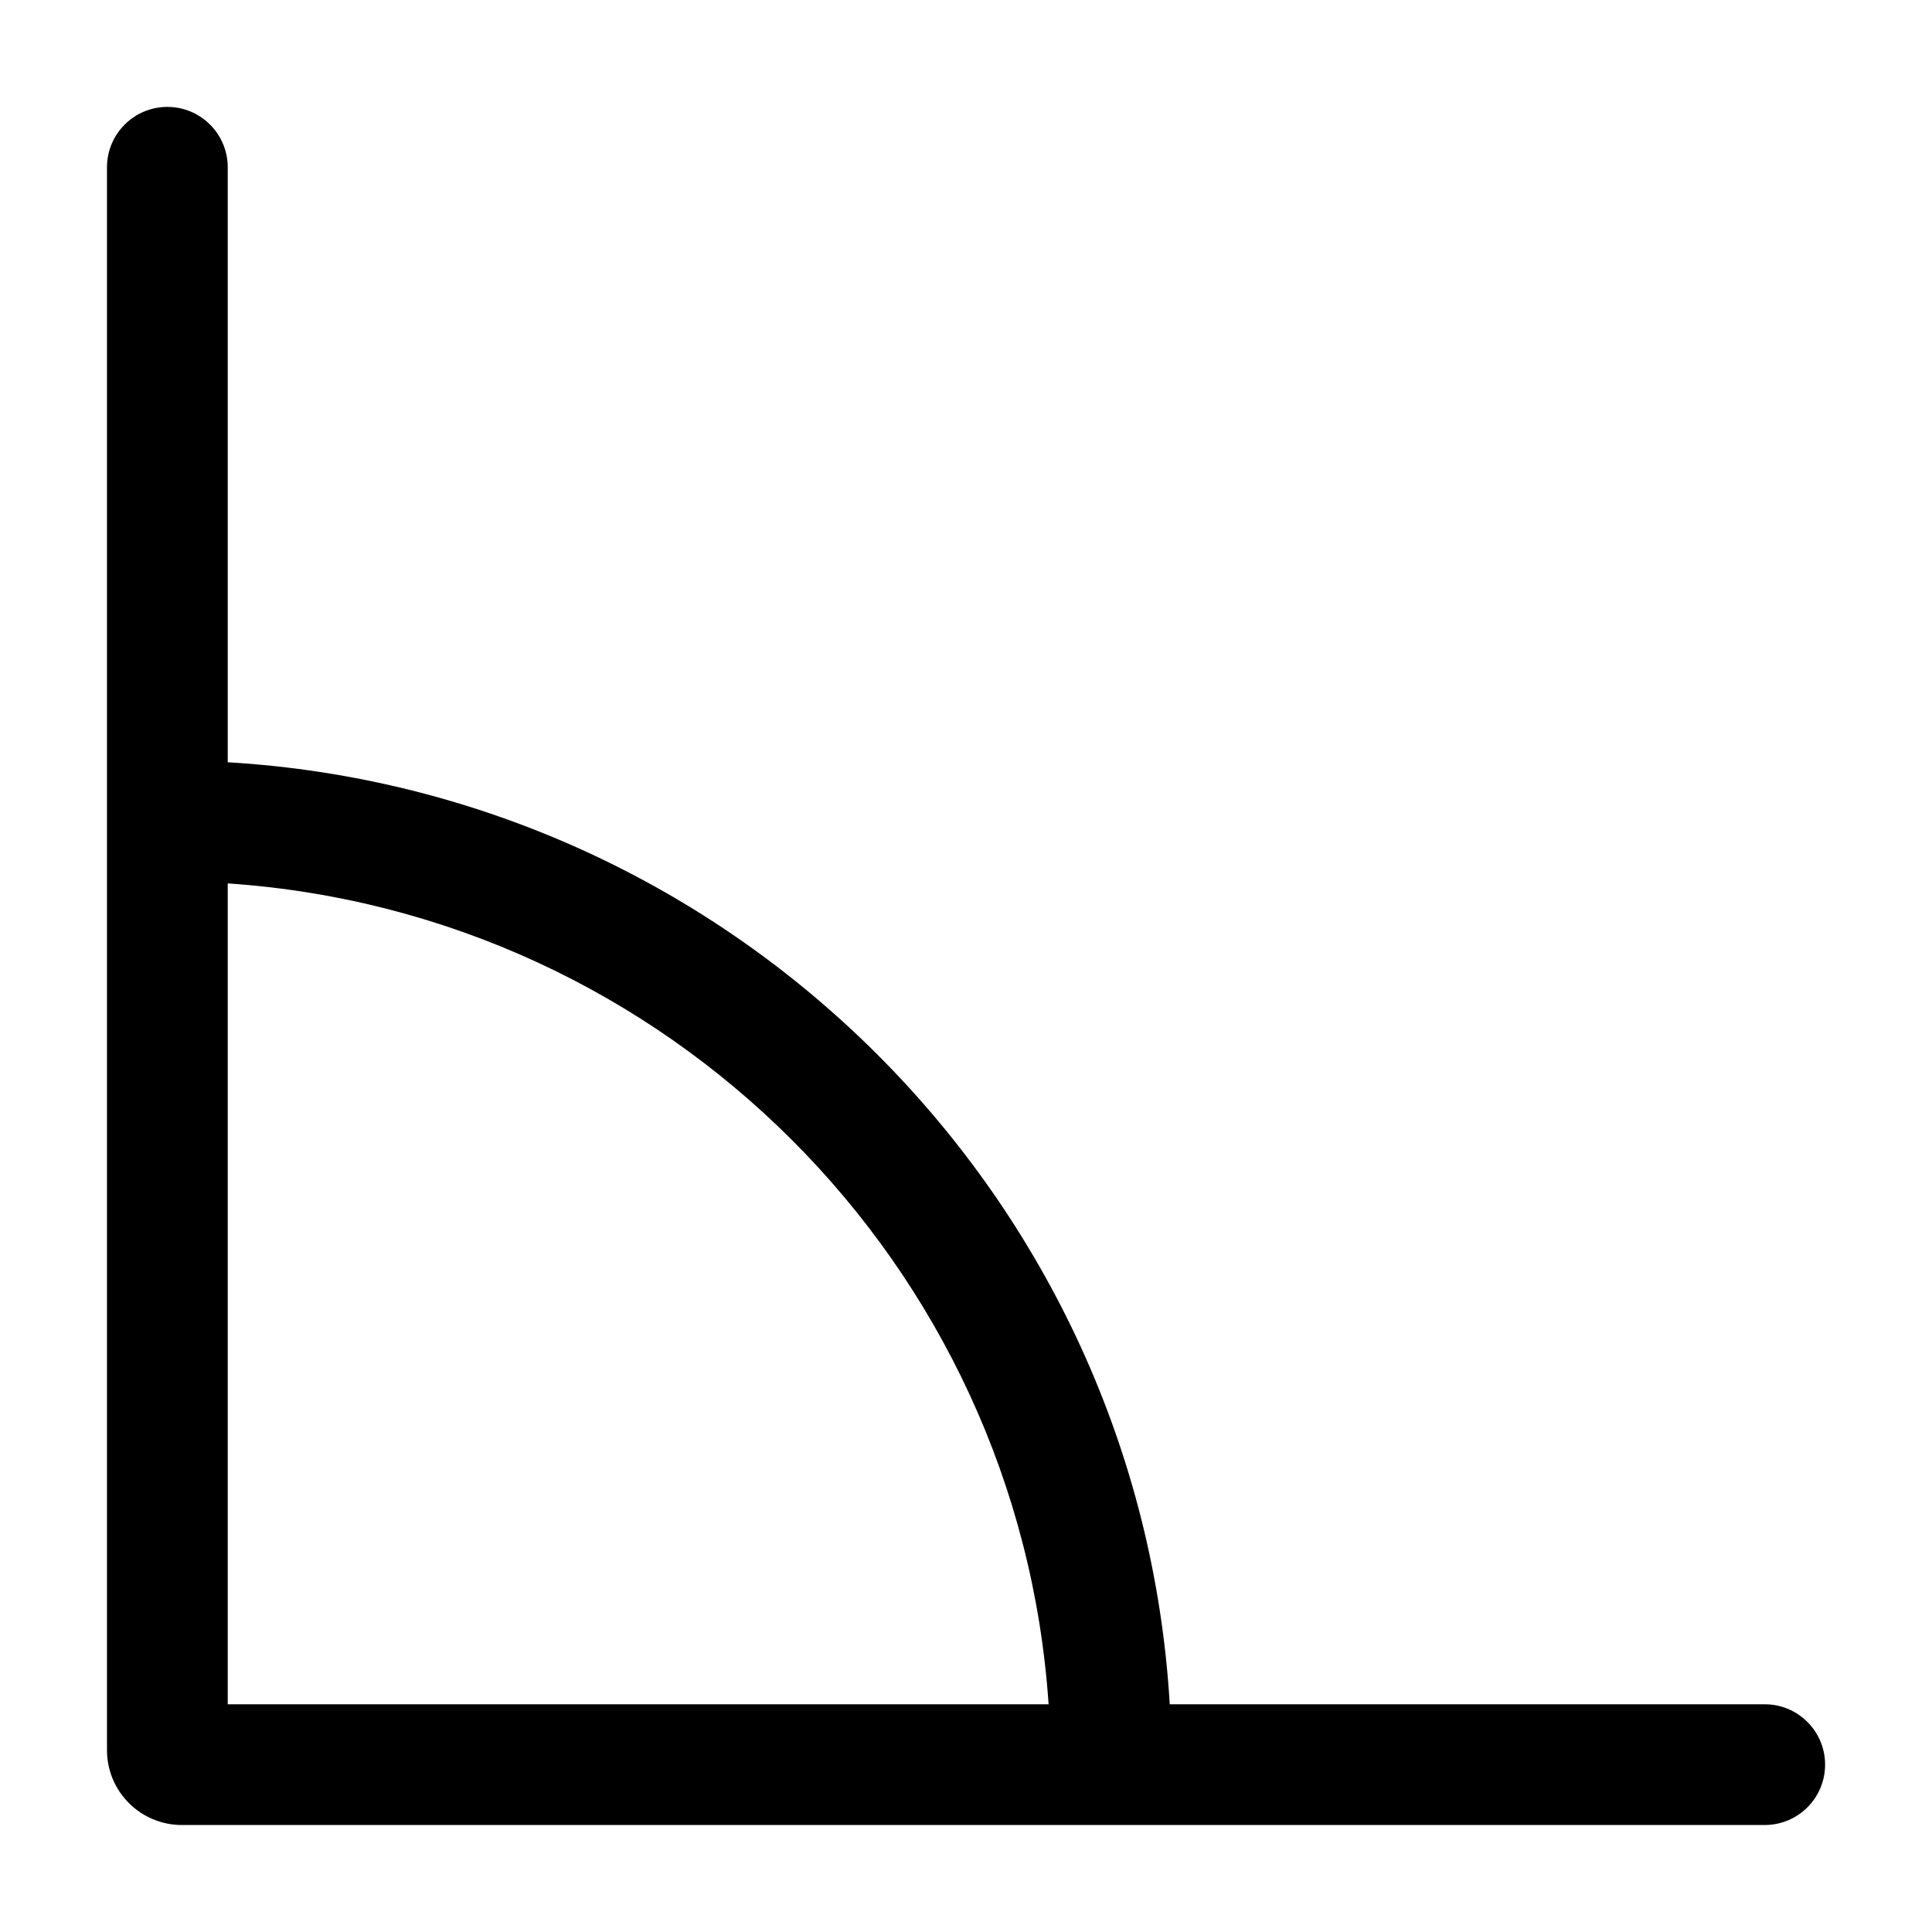
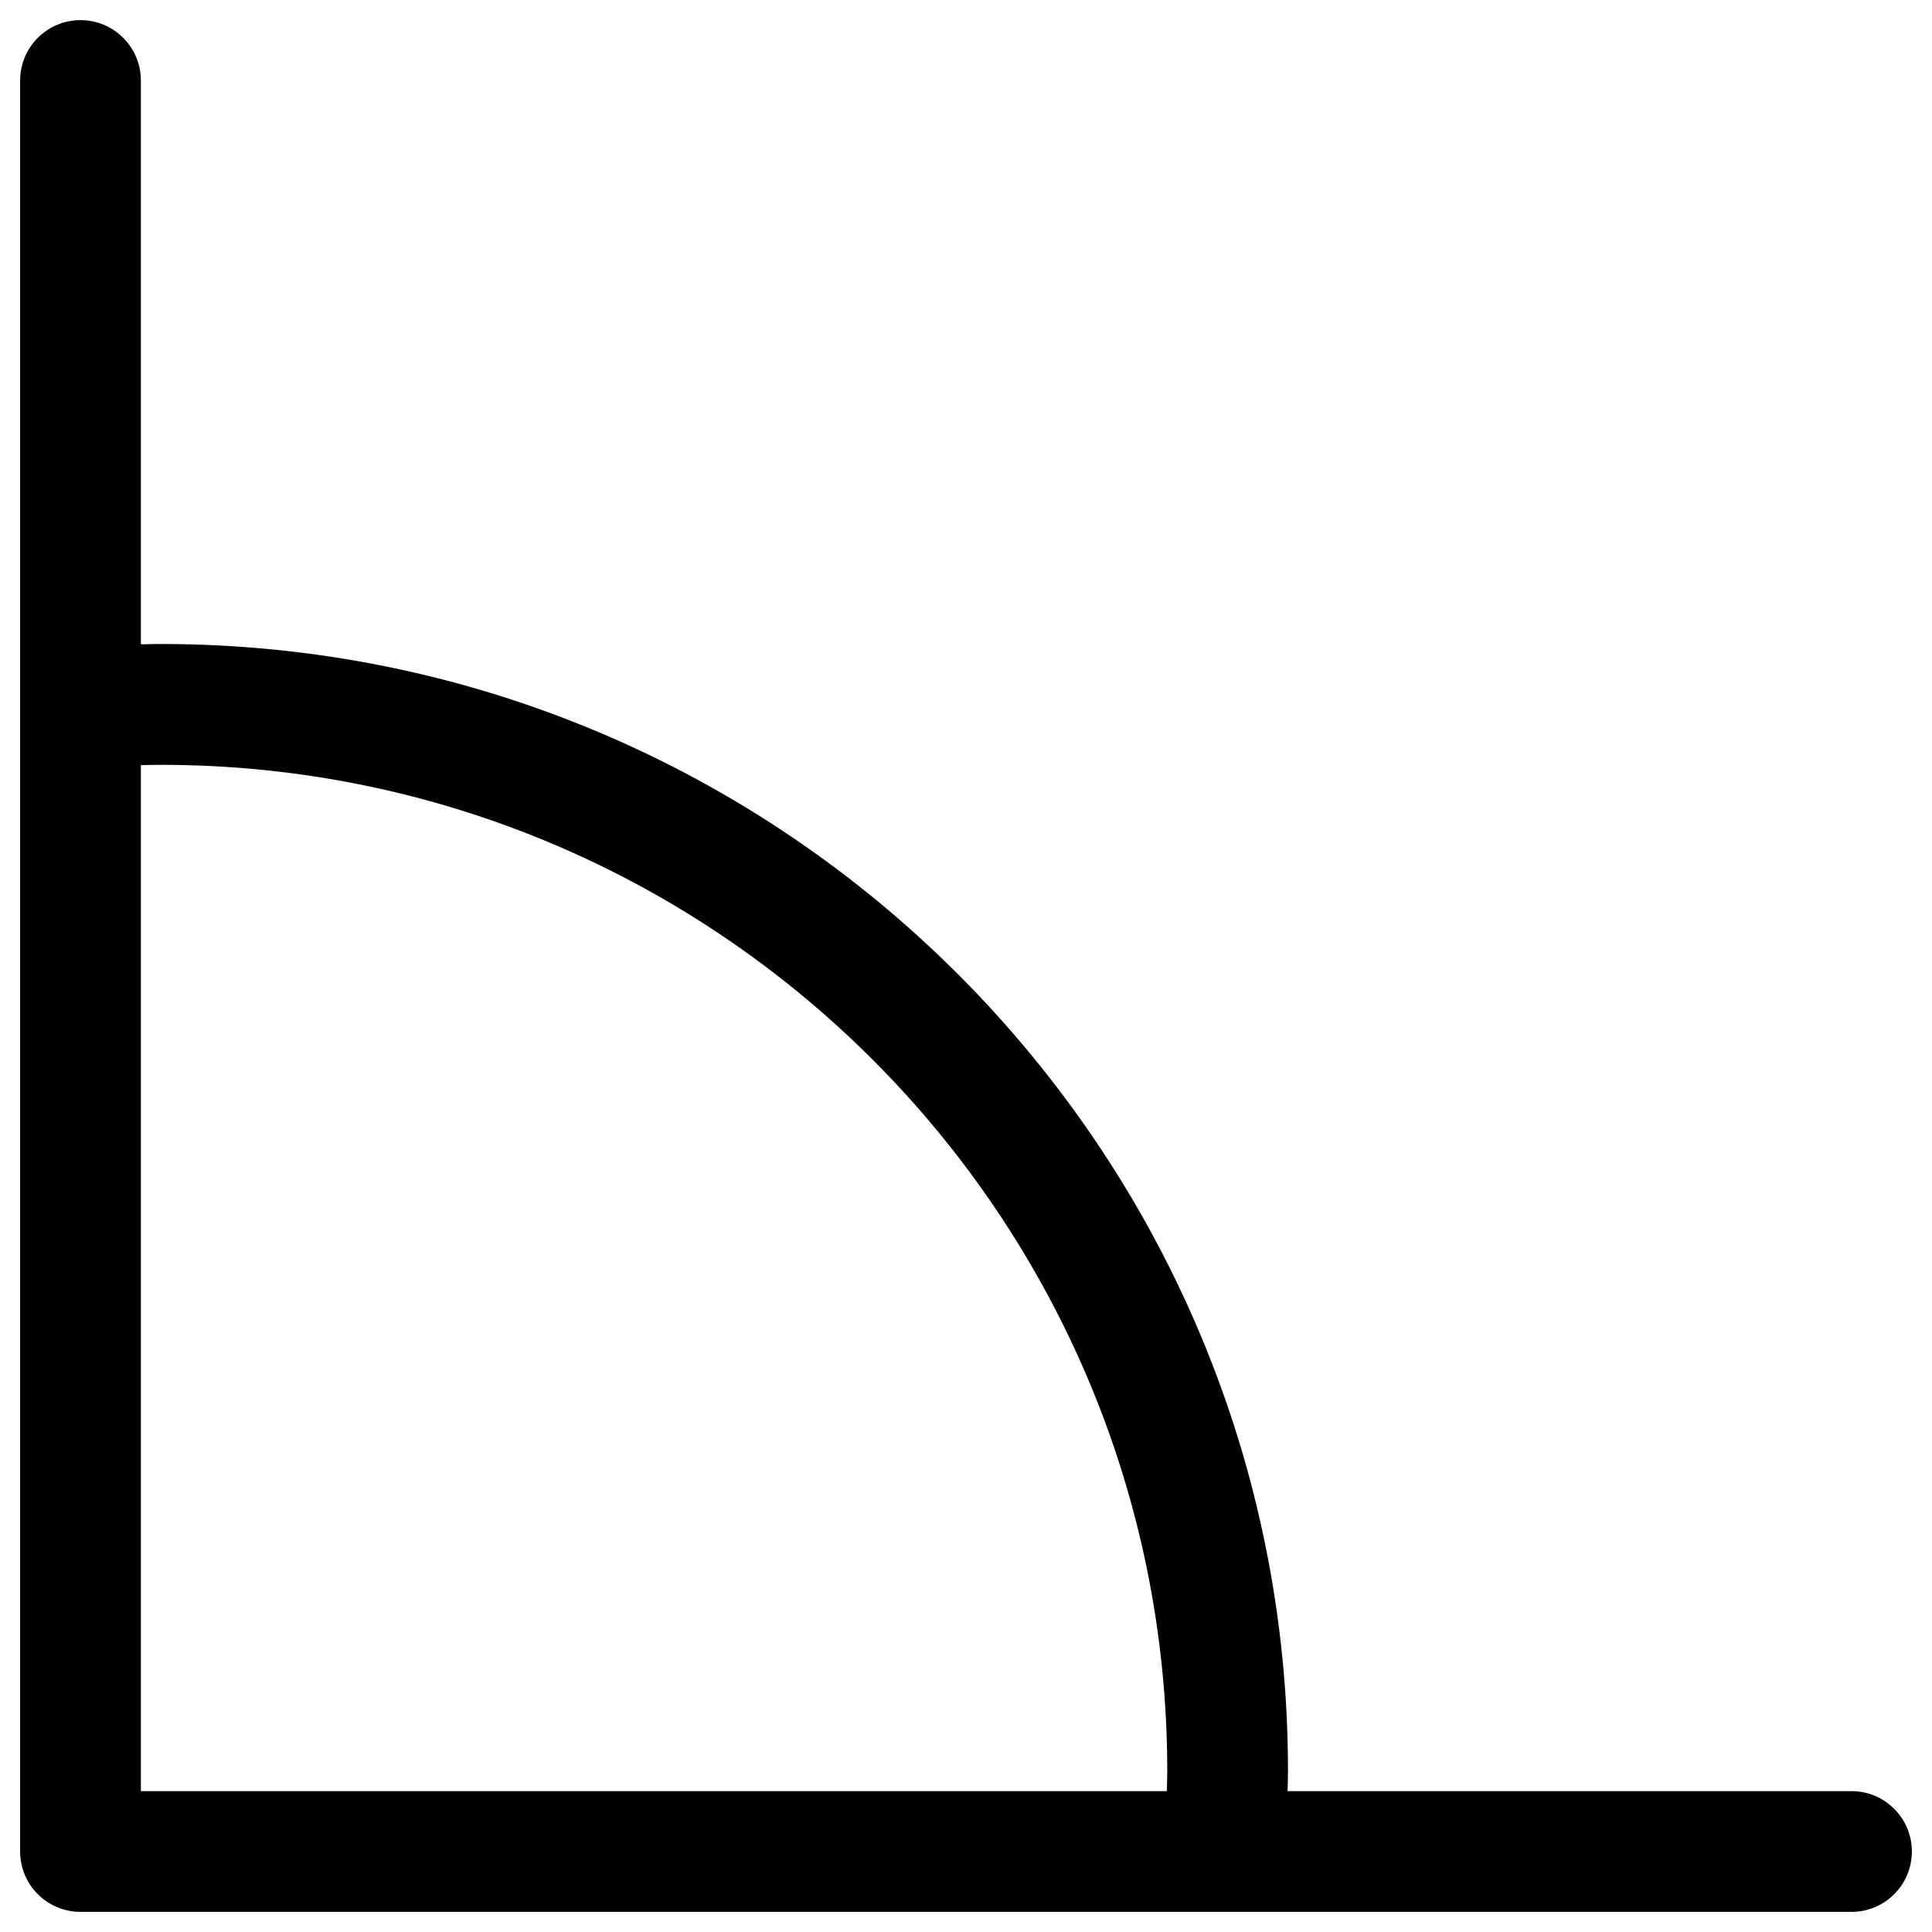
<svg xmlns="http://www.w3.org/2000/svg" width="24" height="24" viewBox="0 0 24 24" fill="none">
-   <path fill-rule="evenodd" clip-rule="evenodd" d="M2.079 1.328C2.493 1.328 2.829 1.664 2.829 2.078V9.469C9.121 9.842 14.158 14.879 14.531 21.171H21.922C22.336 21.171 22.672 21.507 22.672 21.921C22.672 22.335 22.336 22.671 21.922 22.671H2.26C1.746 22.671 1.329 22.255 1.329 21.741V2.078C1.329 1.664 1.665 1.328 2.079 1.328ZM2.829 21.171H13.026C12.657 15.707 8.293 11.343 2.829 10.974V21.171Z" fill="black" />
+   <path fill-rule="evenodd" clip-rule="evenodd" d="M1 0.25C1.414 0.25 1.75 0.586 1.75 1V8.004C1.833 8.002 1.916 8 2 8C9.732 8 16 14.269 16 22.001C16 22.084 15.997 22.167 15.995 22.25H23C23.414 22.25 23.75 22.586 23.75 23C23.75 23.414 23.414 23.75 23 23.75H1C0.586 23.75 0.25 23.414 0.25 23V1C0.25 0.586 0.586 0.25 1 0.25ZM1.75 9.505V22.25H14.495C14.497 22.167 14.5 22.084 14.5 22.001C14.5 15.097 8.904 9.501 2 9.501C1.916 9.501 1.833 9.503 1.75 9.505Z" fill="black" />
</svg>
